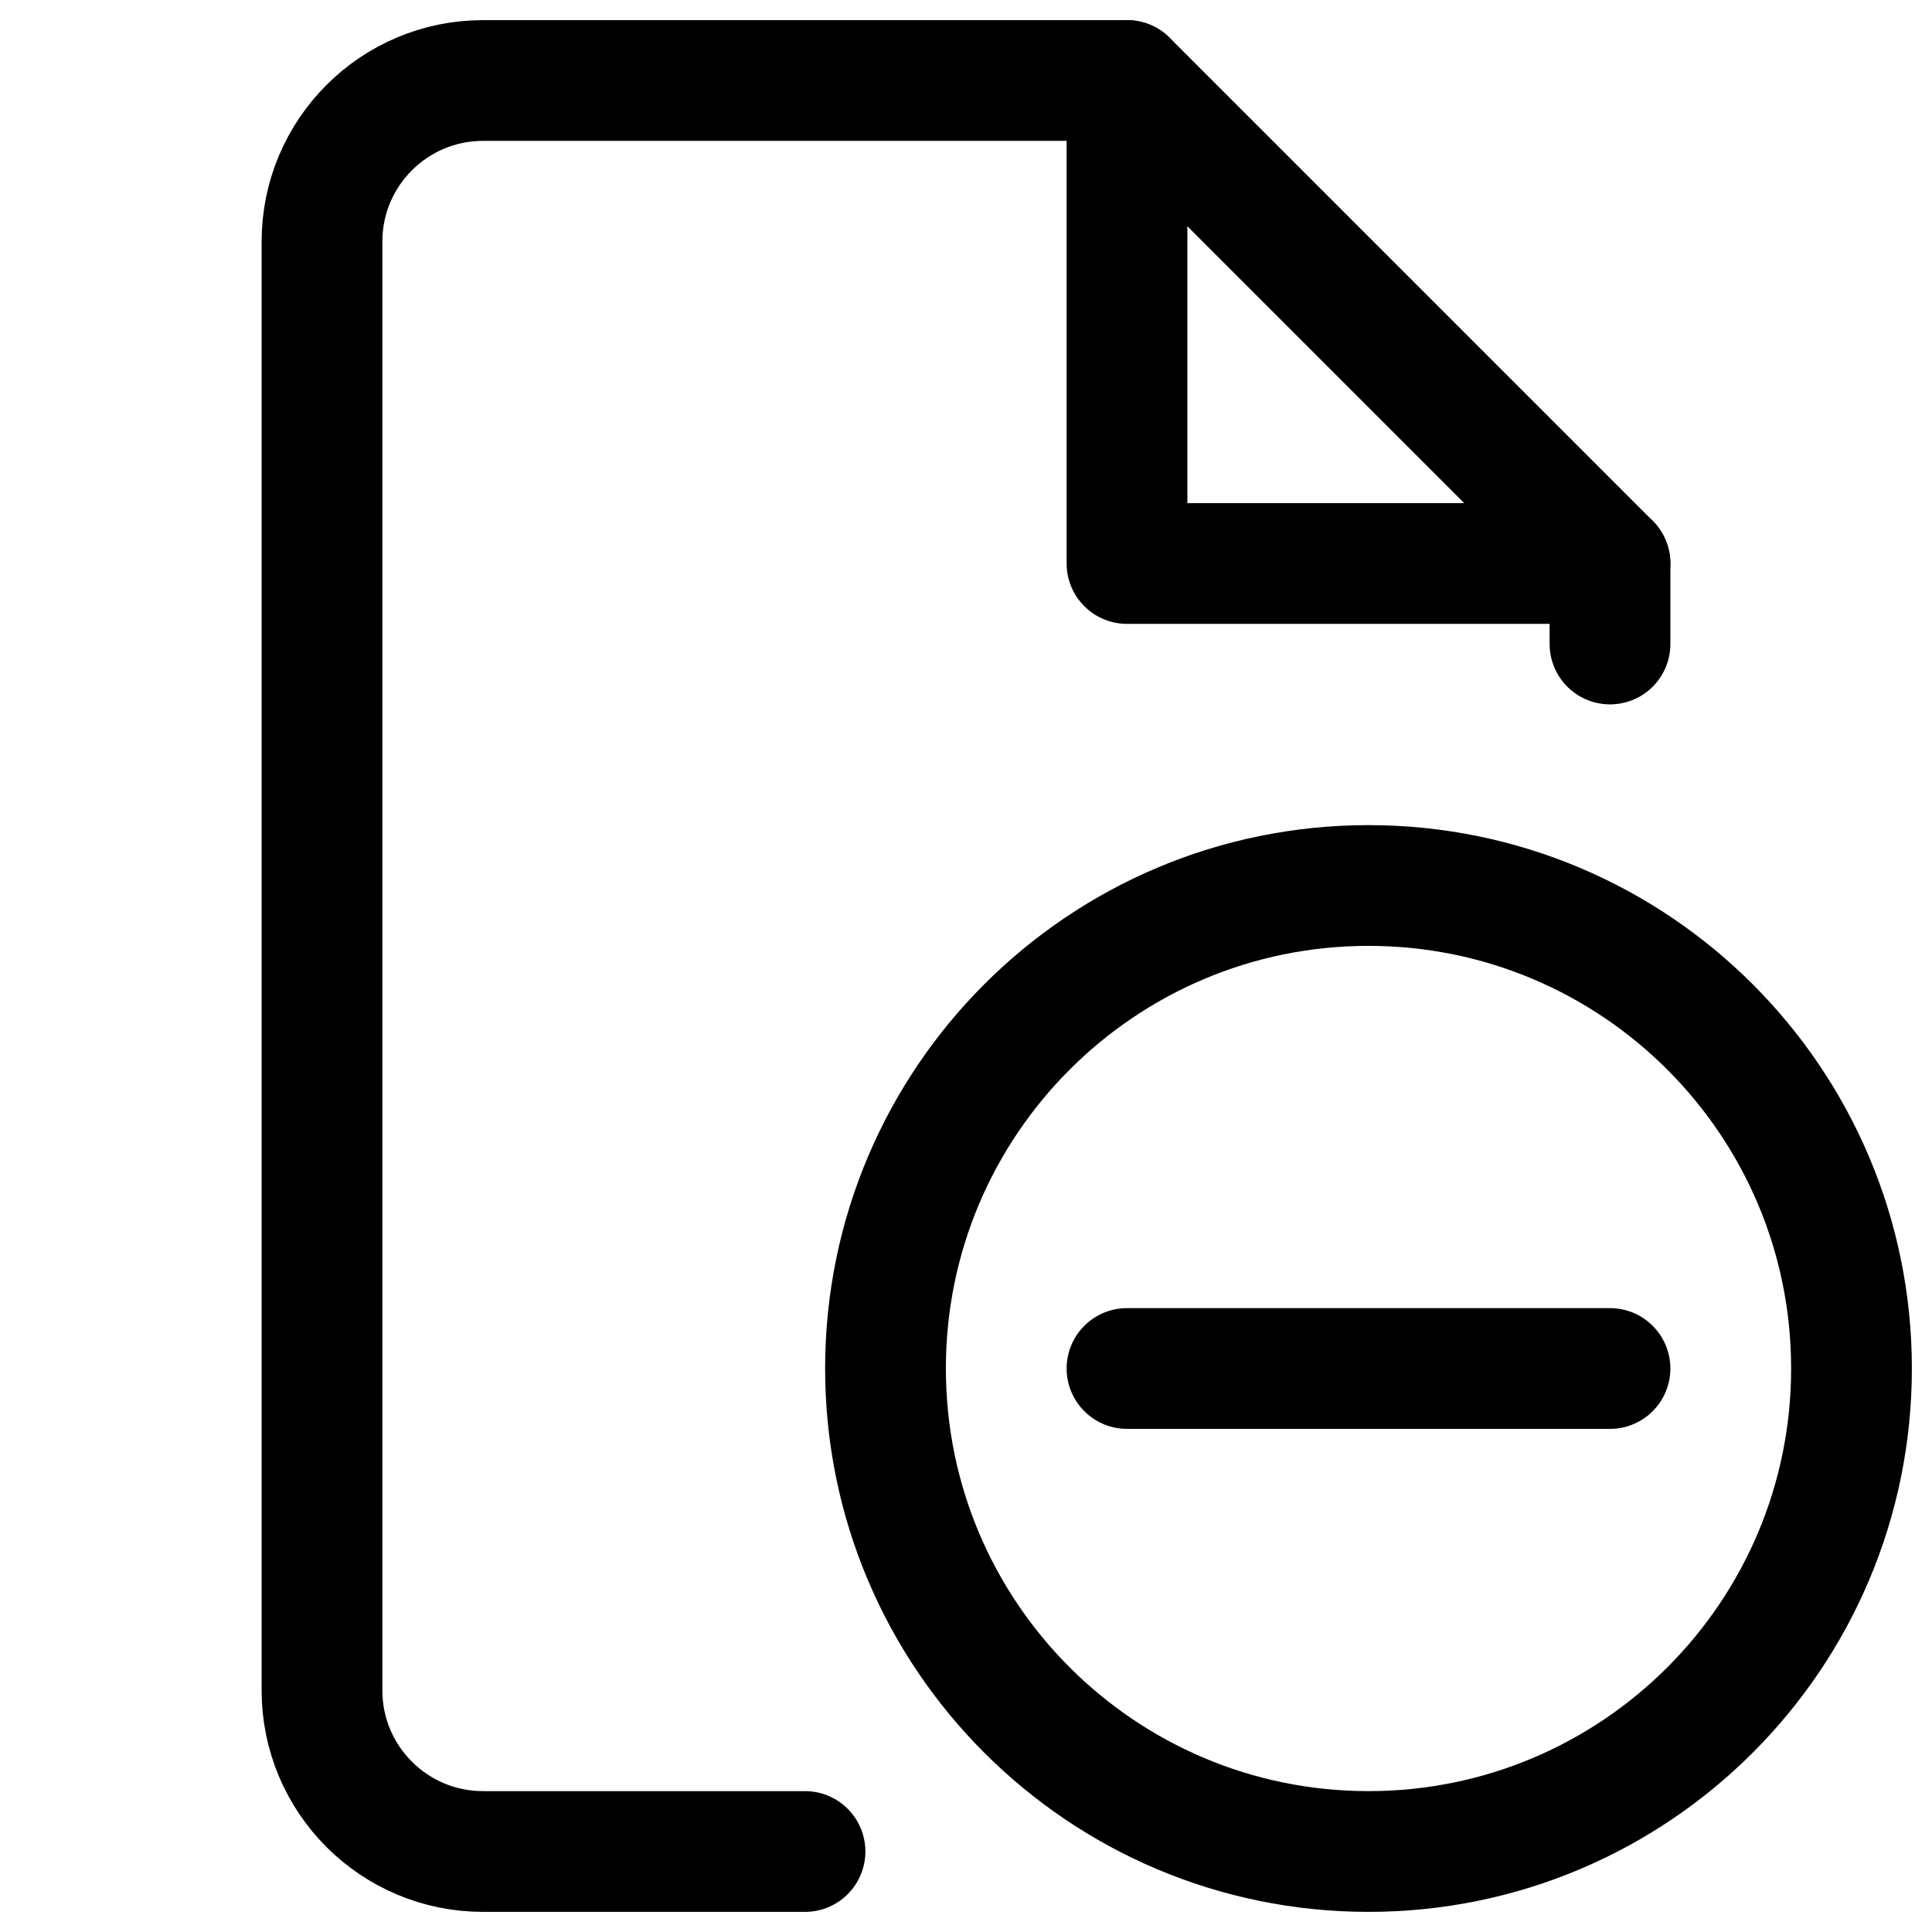
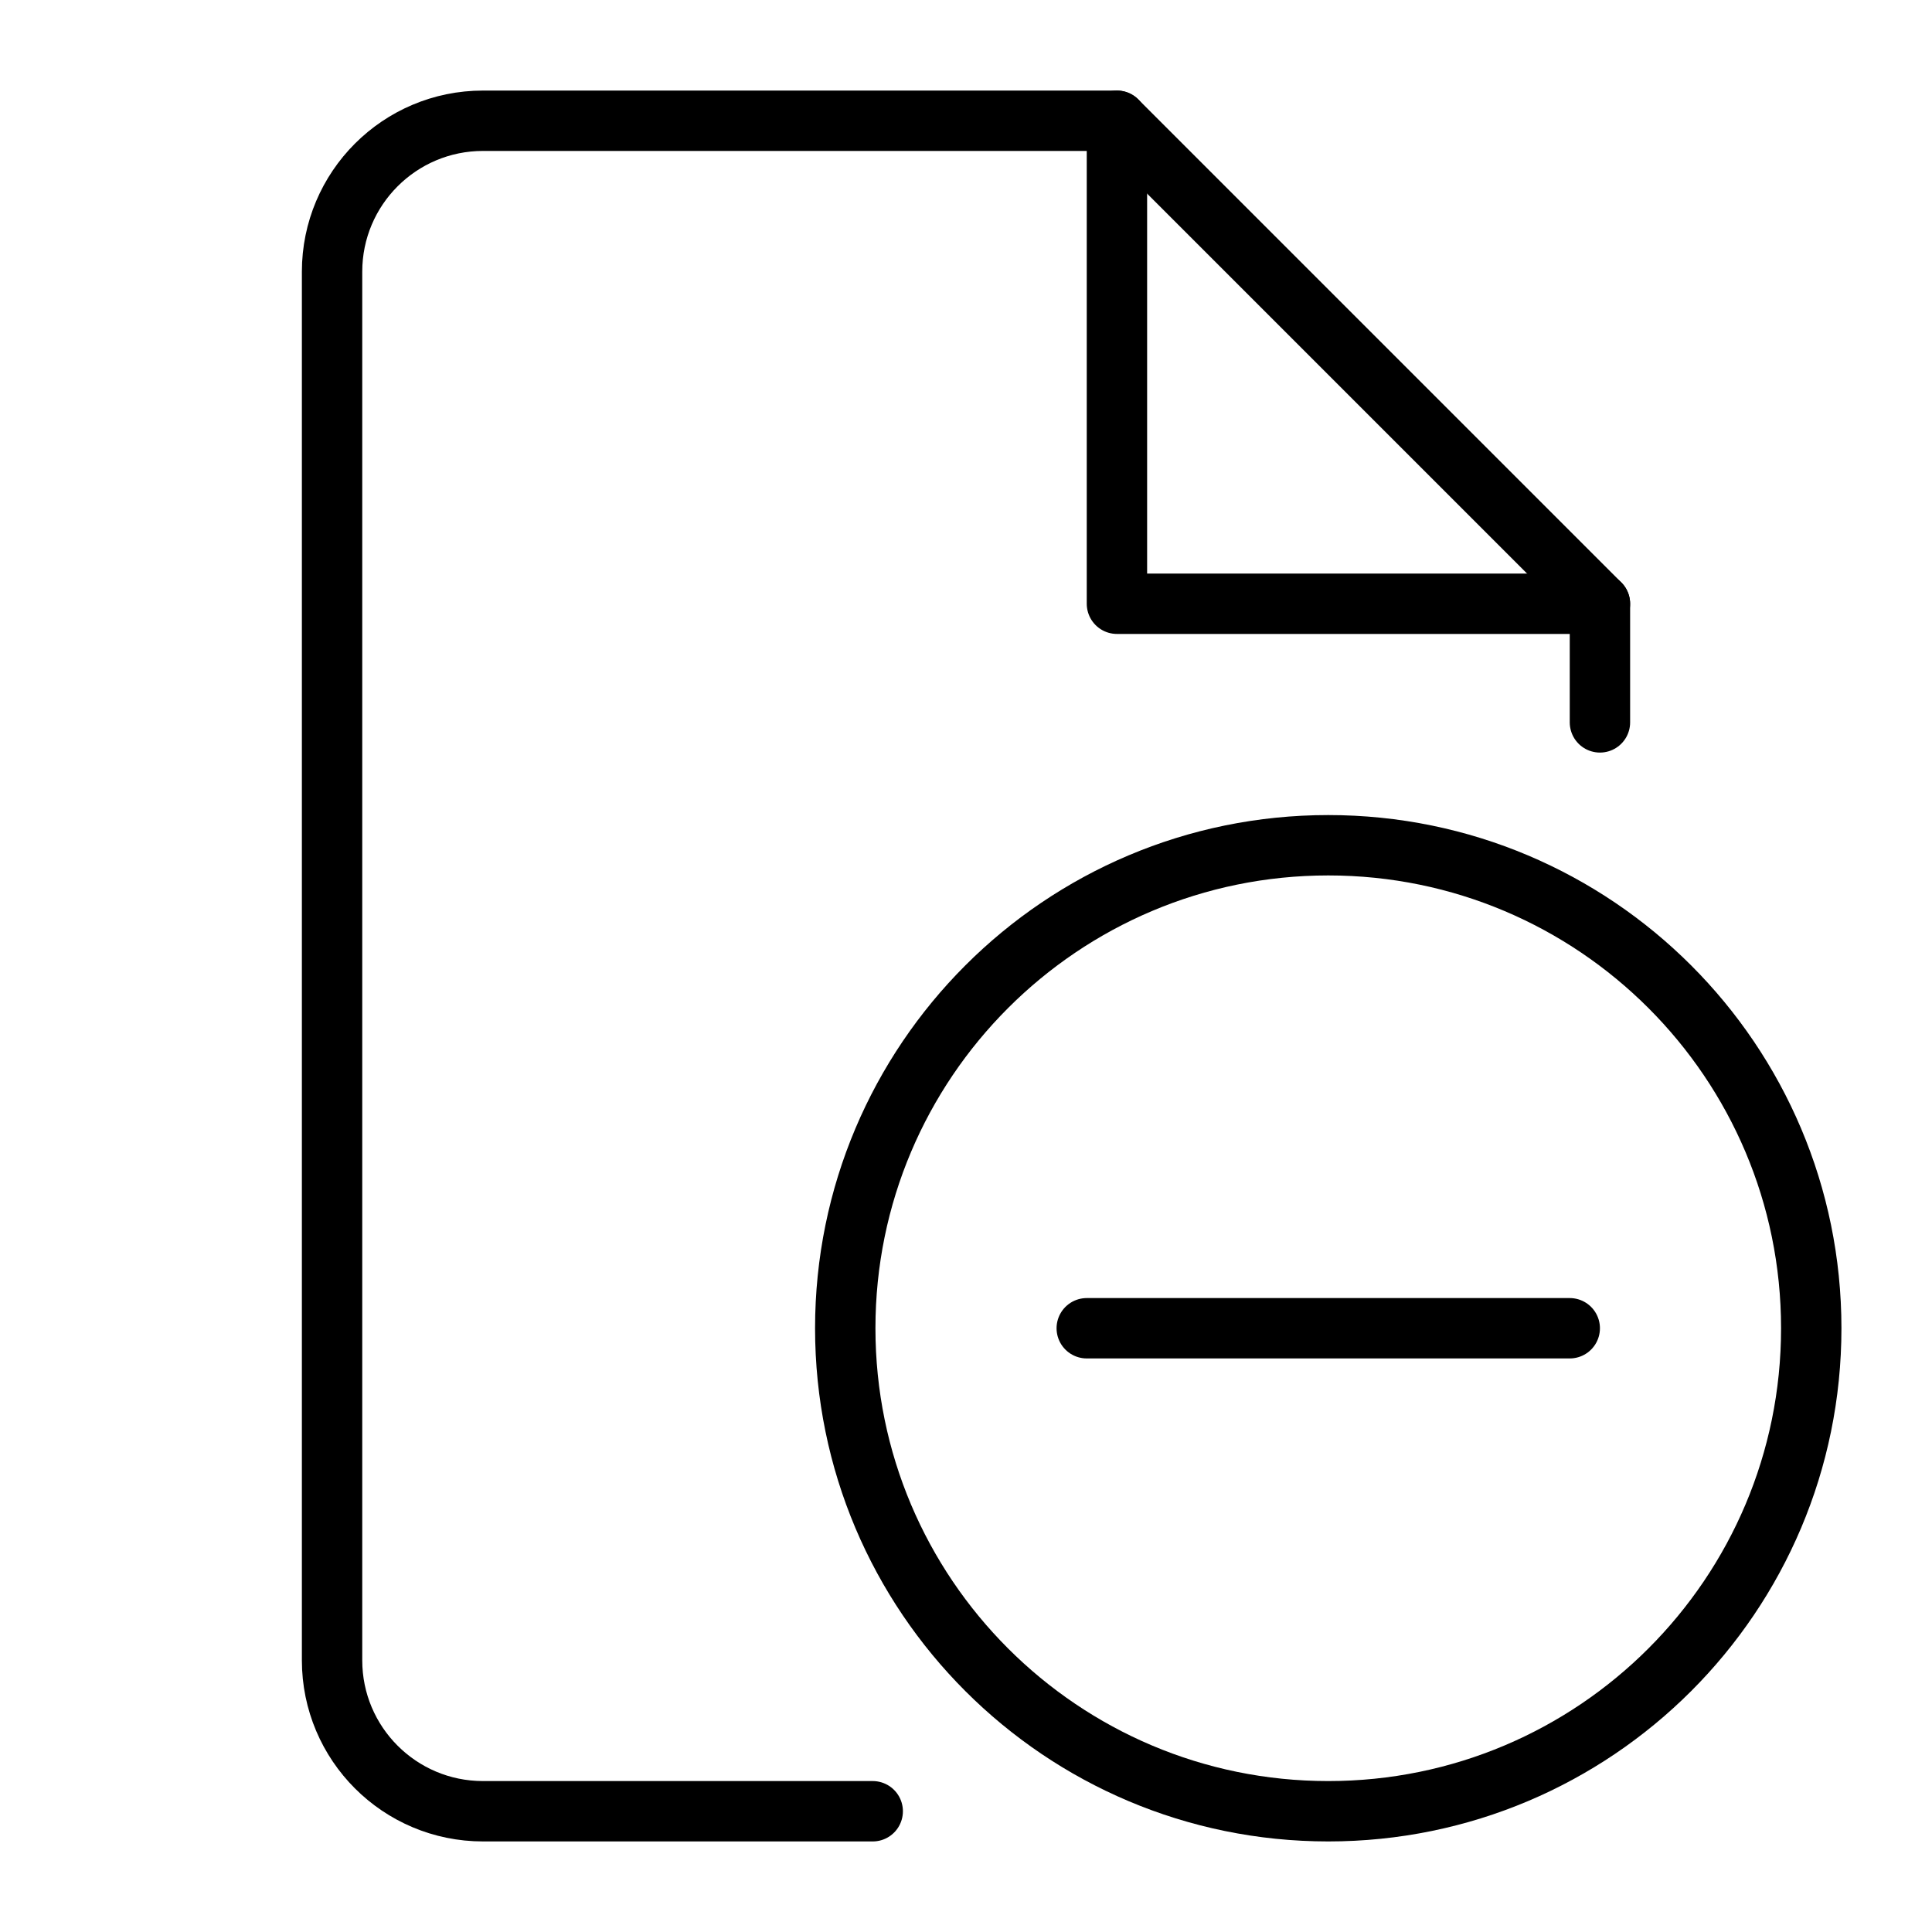
- <svg xmlns="http://www.w3.org/2000/svg" width="24px" height="24px" viewBox="0 0 24 24" version="1.1">
-   <defs />
-   <g id="Page-1" stroke="none" stroke-width="1" fill="none" fill-rule="evenodd" stroke-linecap="round" stroke-linejoin="round">
-     <g id="file-remove" stroke="#000000" stroke-width="1.5">
-       <circle id="Oval-2" cx="17" cy="17" r="6" />
-       <path d="M14,17 L20,17" id="Line" />
-       <path d="M10,23 L6,23 C4.896,23 4,22.104 4,21 L4,3 C4,1.896 4.896,1 6,1 L14,1 L20,7 L20,8" id="Stroke-3" />
-       <polyline id="Stroke-1" points="14 1 14 7 20 7" />
-     </g>
-   </g>
+ <svg xmlns="http://www.w3.org/2000/svg" width="64" height="64" viewBox="0 0 64 64">
+   <circle cx="44" cy="44" r="16" fill="none" stroke="#000" stroke-linecap="round" stroke-linejoin="round" stroke-width="2" />
+   <line x1="36" y1="44" x2="52" y2="44" fill="none" stroke="#000" stroke-linecap="round" stroke-linejoin="round" stroke-width="2" />
+   <polyline points="37 4 37 20 53 20" fill="none" stroke="#000" stroke-linecap="round" stroke-linejoin="round" stroke-width="2" />
+   <path d="M28.91,60H16a5,5,0,0,1-5-5V9a5,5,0,0,1,5-5H37L53,20v3.93" fill="none" stroke="#000" stroke-linecap="round" stroke-linejoin="round" stroke-width="2" />
</svg>
